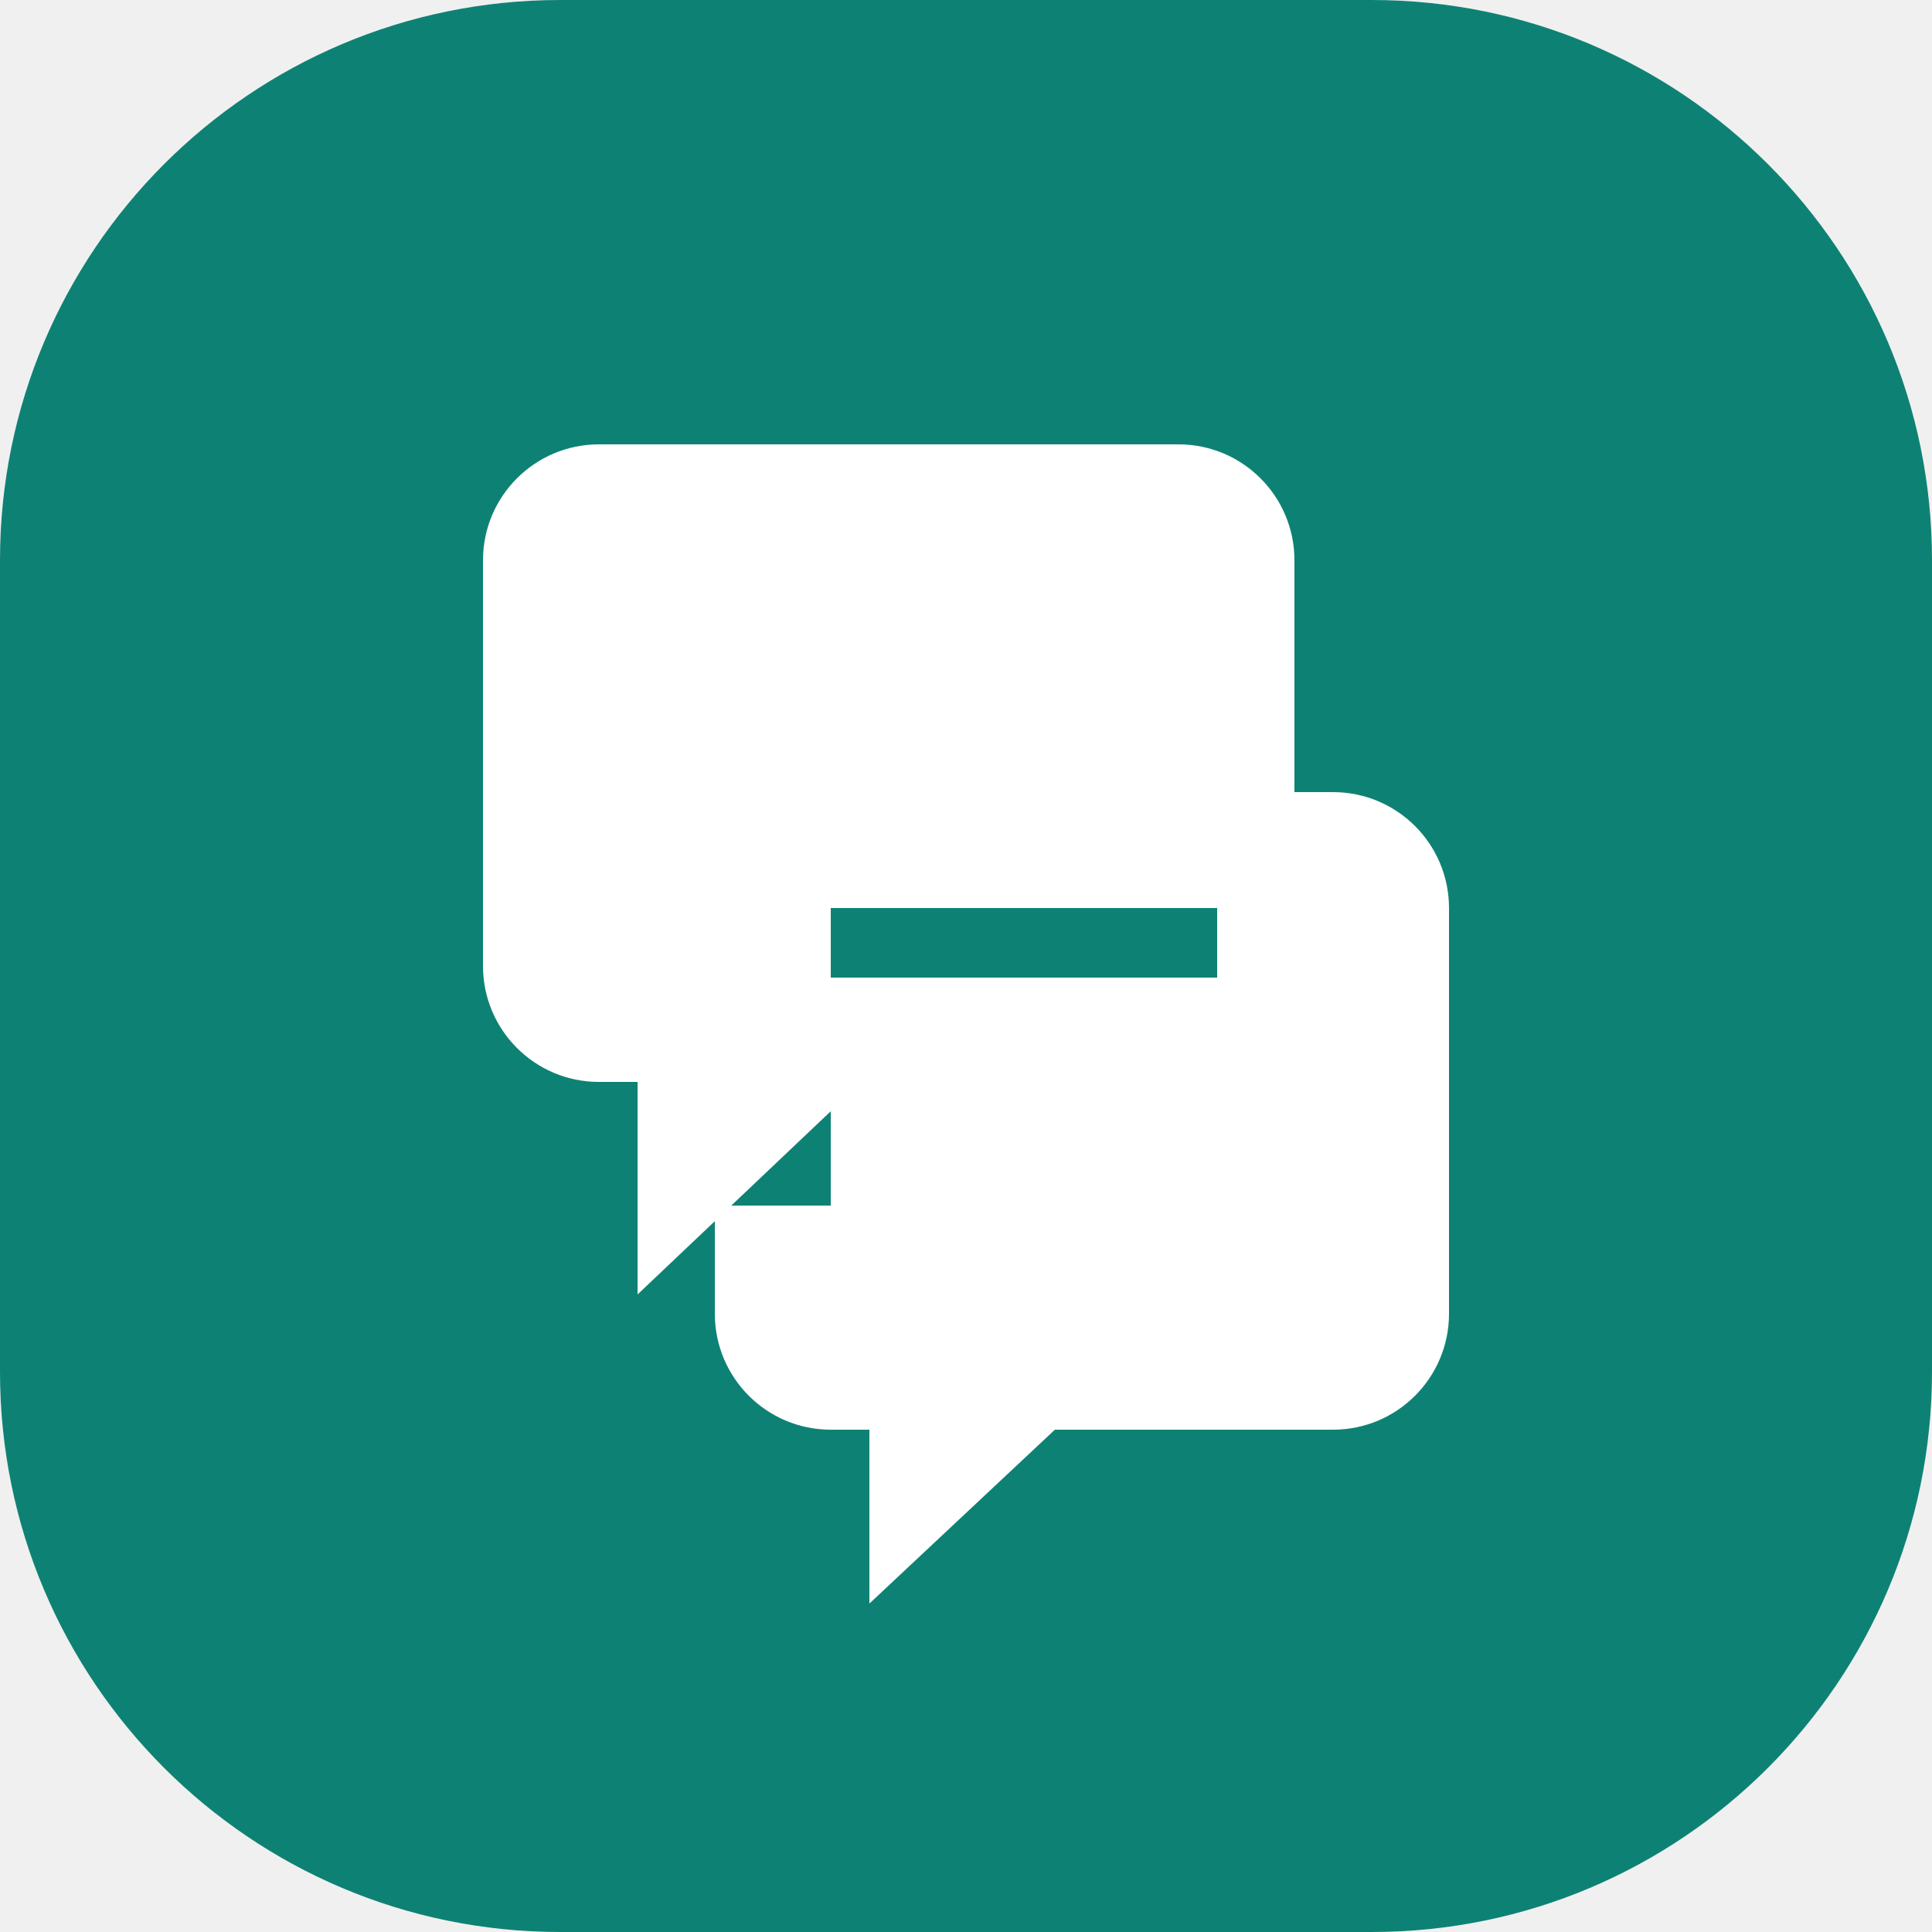
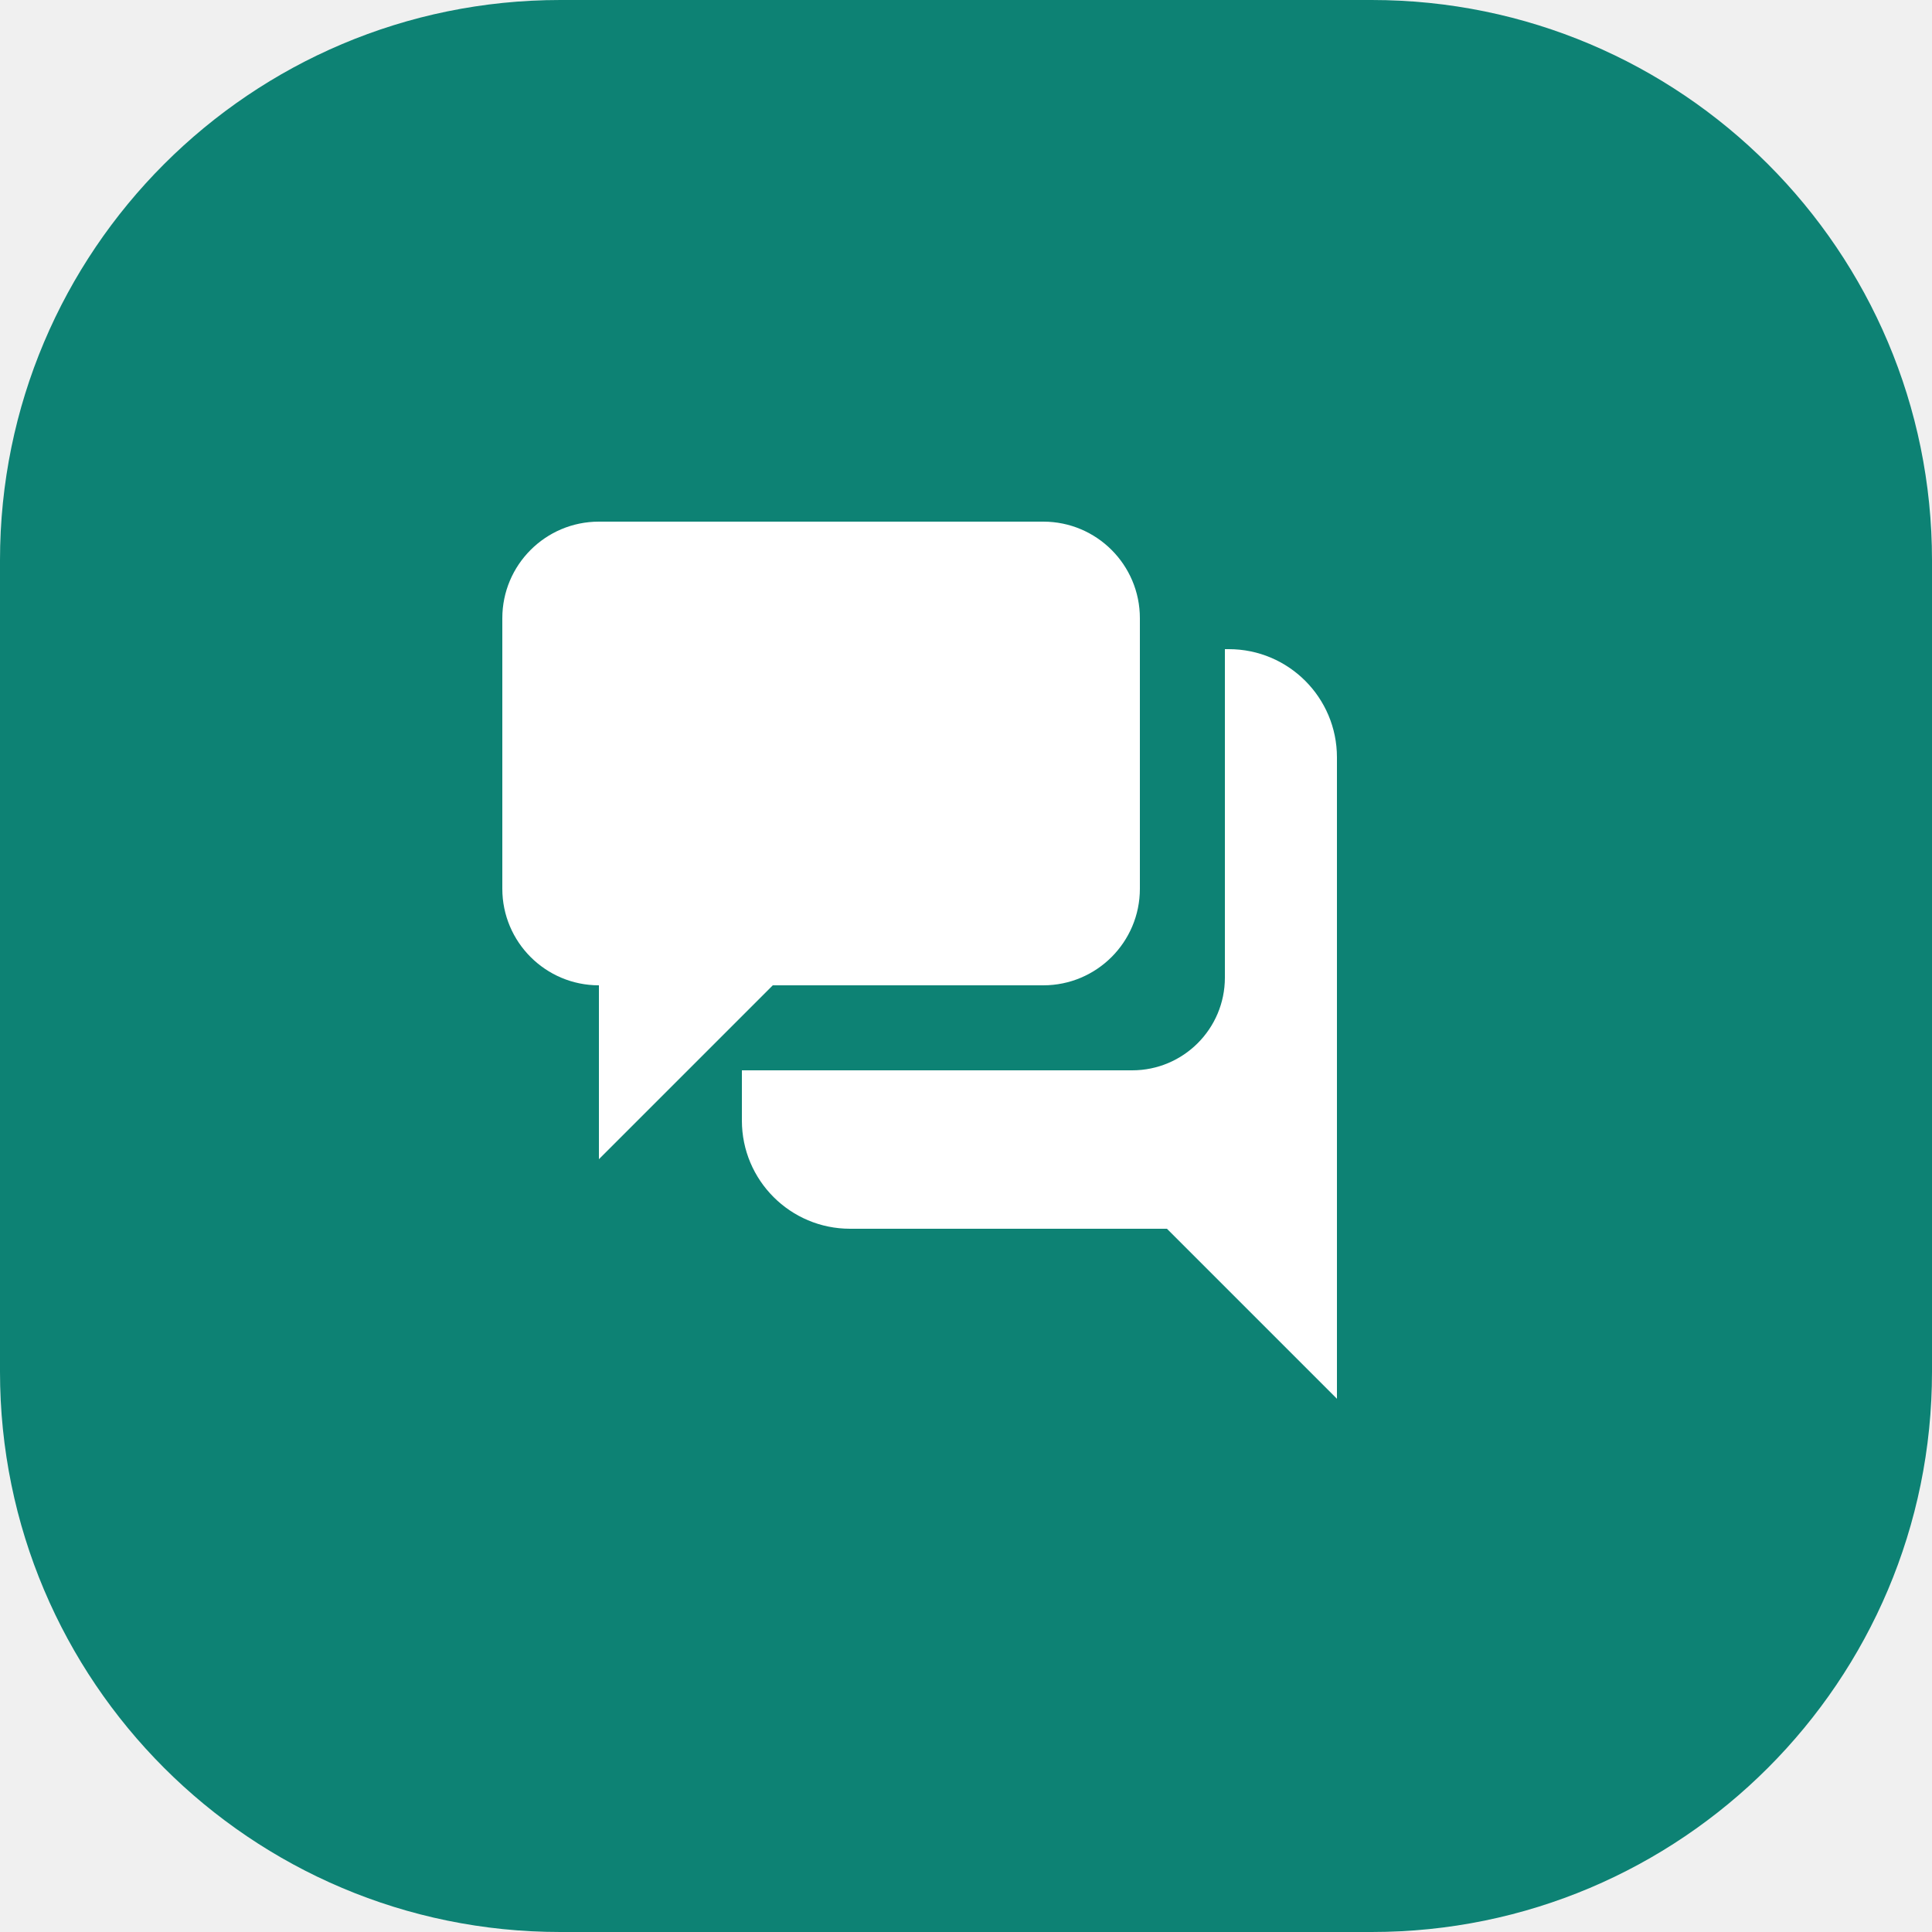
<svg xmlns="http://www.w3.org/2000/svg" viewBox="0 0 500 500" width="500" height="500">
-   <rect x="0" y="0" width="500" height="500" rx="145" fill="#0D8274" />
-   <path fill="#FFFFFF" d="M125 145c0-16.57 13.43-30 30-30h150c16.57 0 30 13.43 30 30v105c0 16.57-13.43 30-30 30h-82l-58 55v-55h-10c-16.57 0-30-13.43-30-30V145z" />
-   <path fill="#FFFFFF" d="M215 205h130c16.57 0 30 13.43 30 30v105c0 16.57-13.43 30-30 30h-72l-48 45v-45h-10c-16.57 0-30-13.43-30-30v-28h30v-77c0-11.05-4.02-21.16-10.68-29z" />
-   <path fill="#0D8274" d="M215 235h100v18H215z" />
+   <rect width="500" height="500" rx="145" fill="#0D8274" />
+   <path fill="#FFFFFF" d="M180 135h90a25 25 0 0 1 25 25v70a25 25 0 0 1-25 25h-70l-45 45v-45a25 25 0 0 1-25-25v-70a25 25 0 0 1 25-25h25Z" />
+   <path fill="#FFFFFF" d="M318 168a28 28 0 0 1 28 28v166l-44-44h-82a28 28 0 0 1-28-28v-13h101a24 24 0 0 0 24-24v-85Z" />
</svg>
